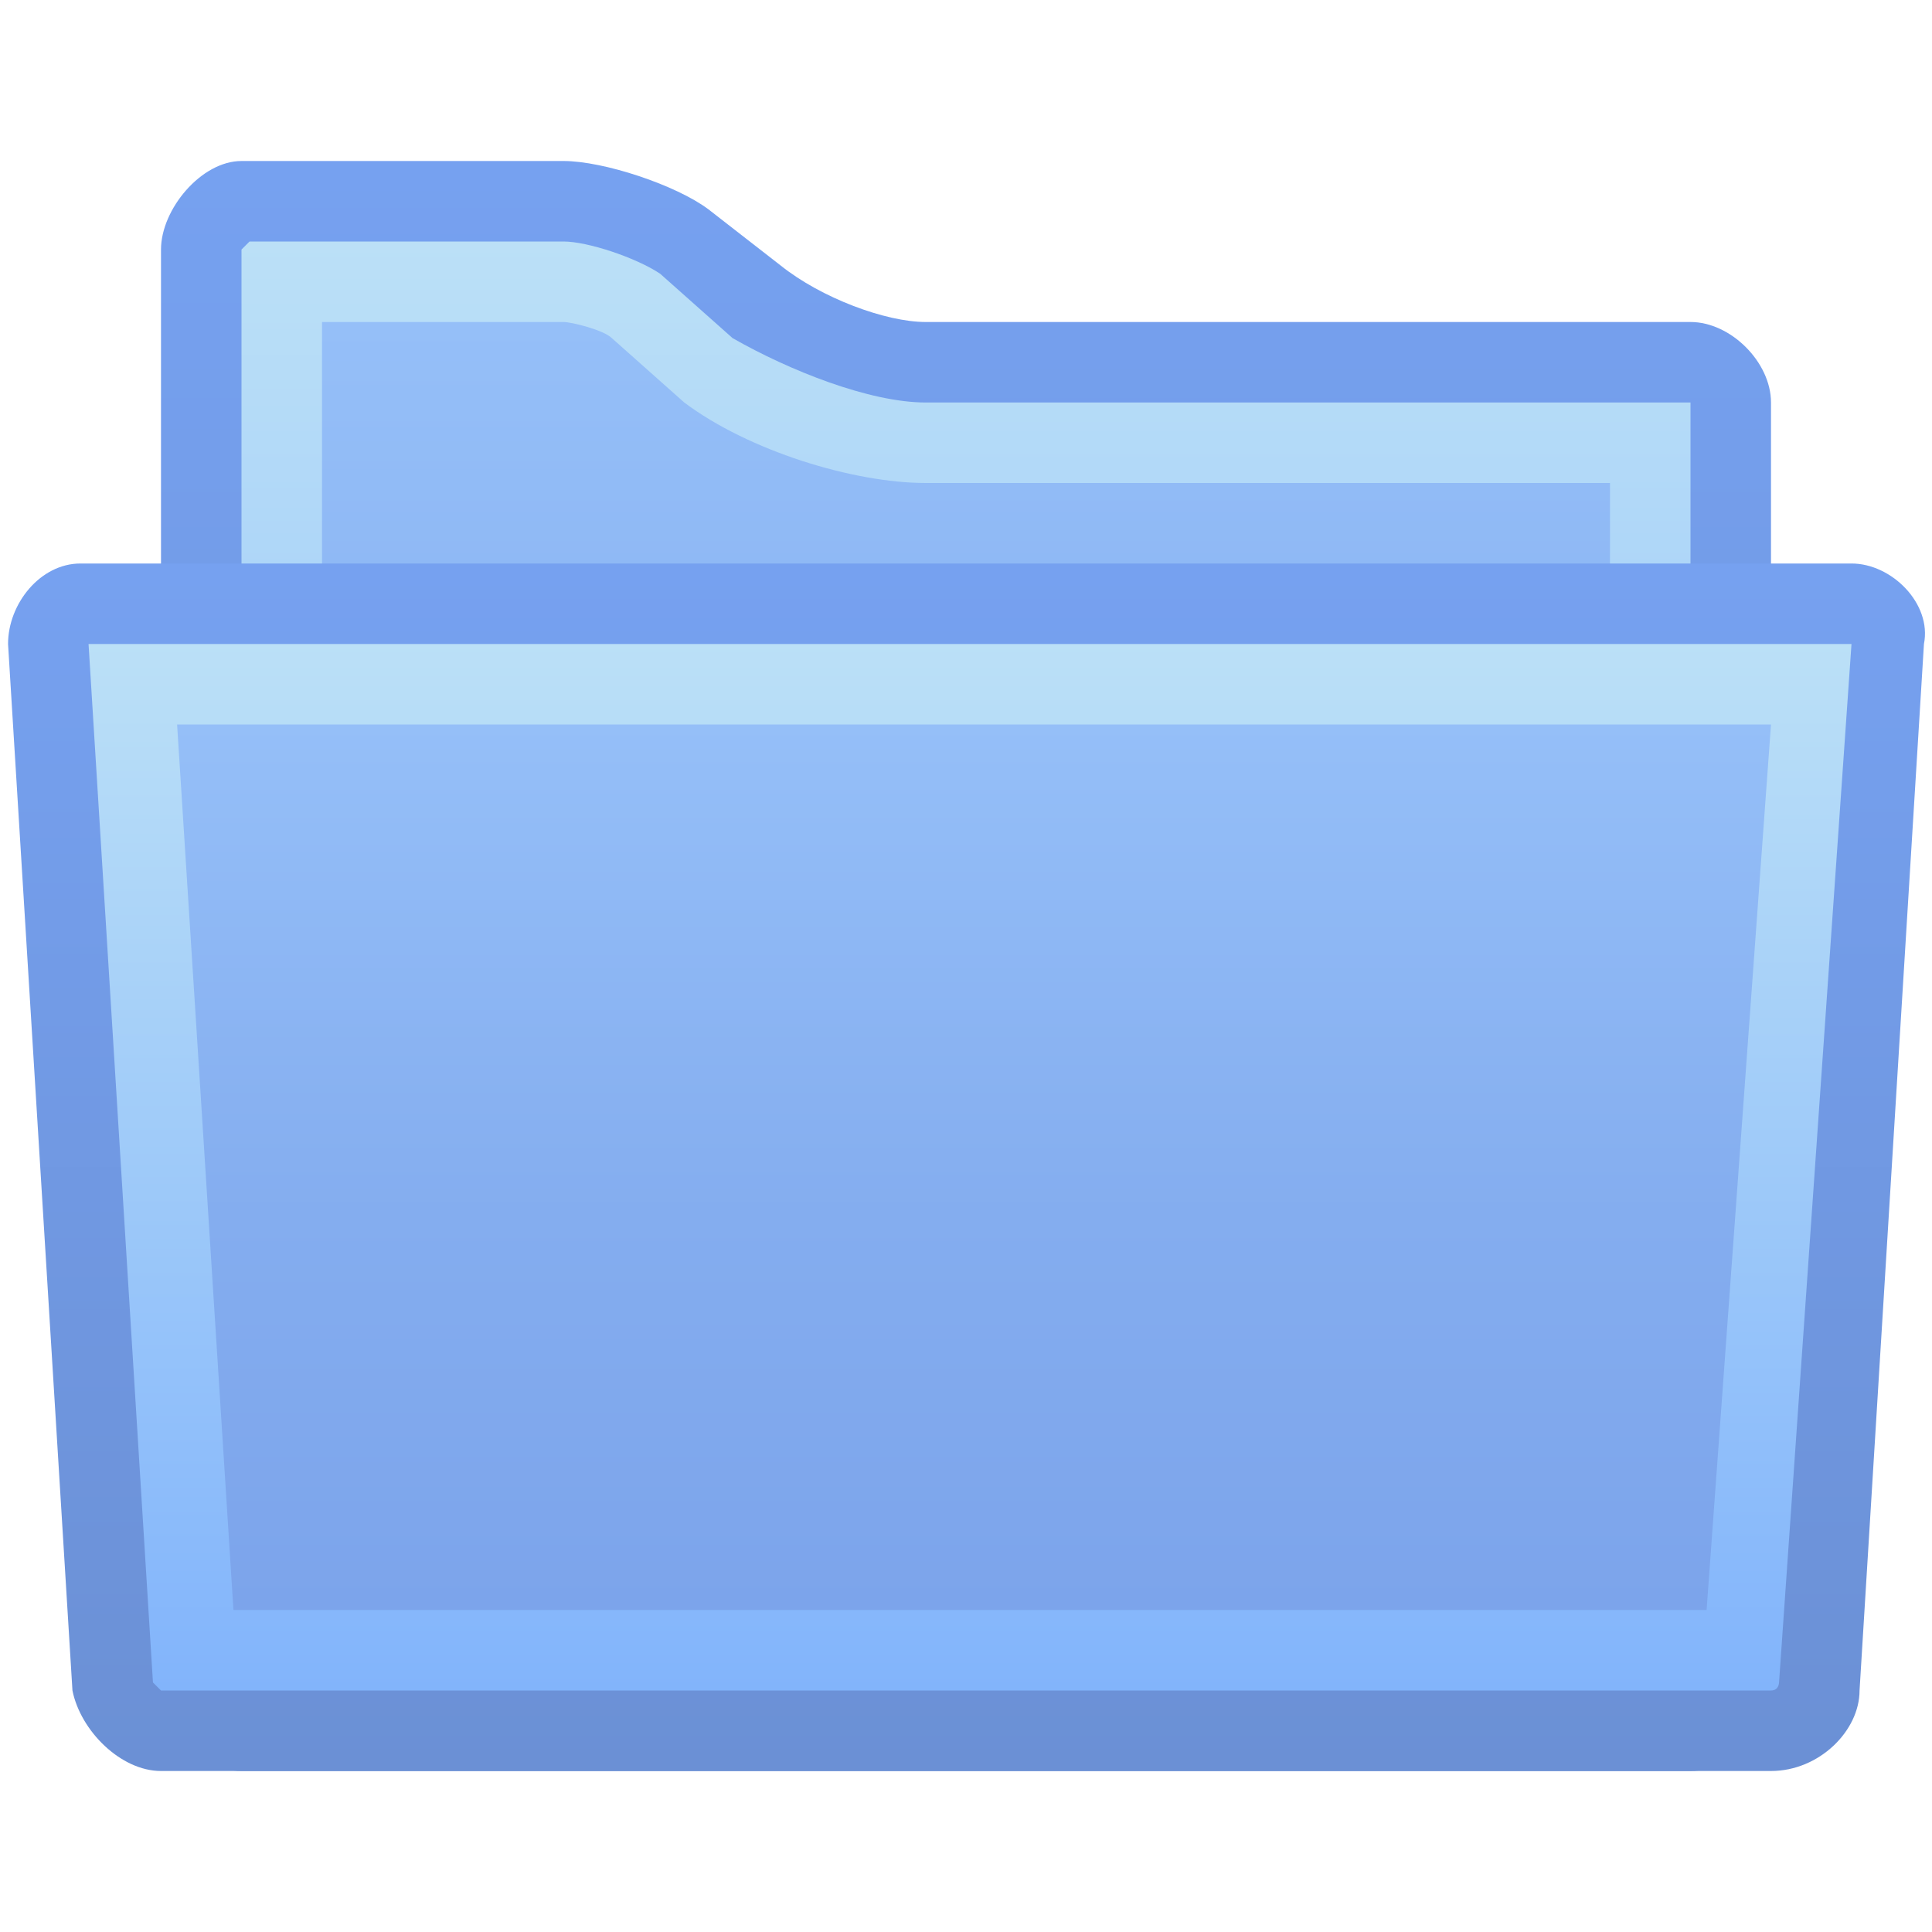
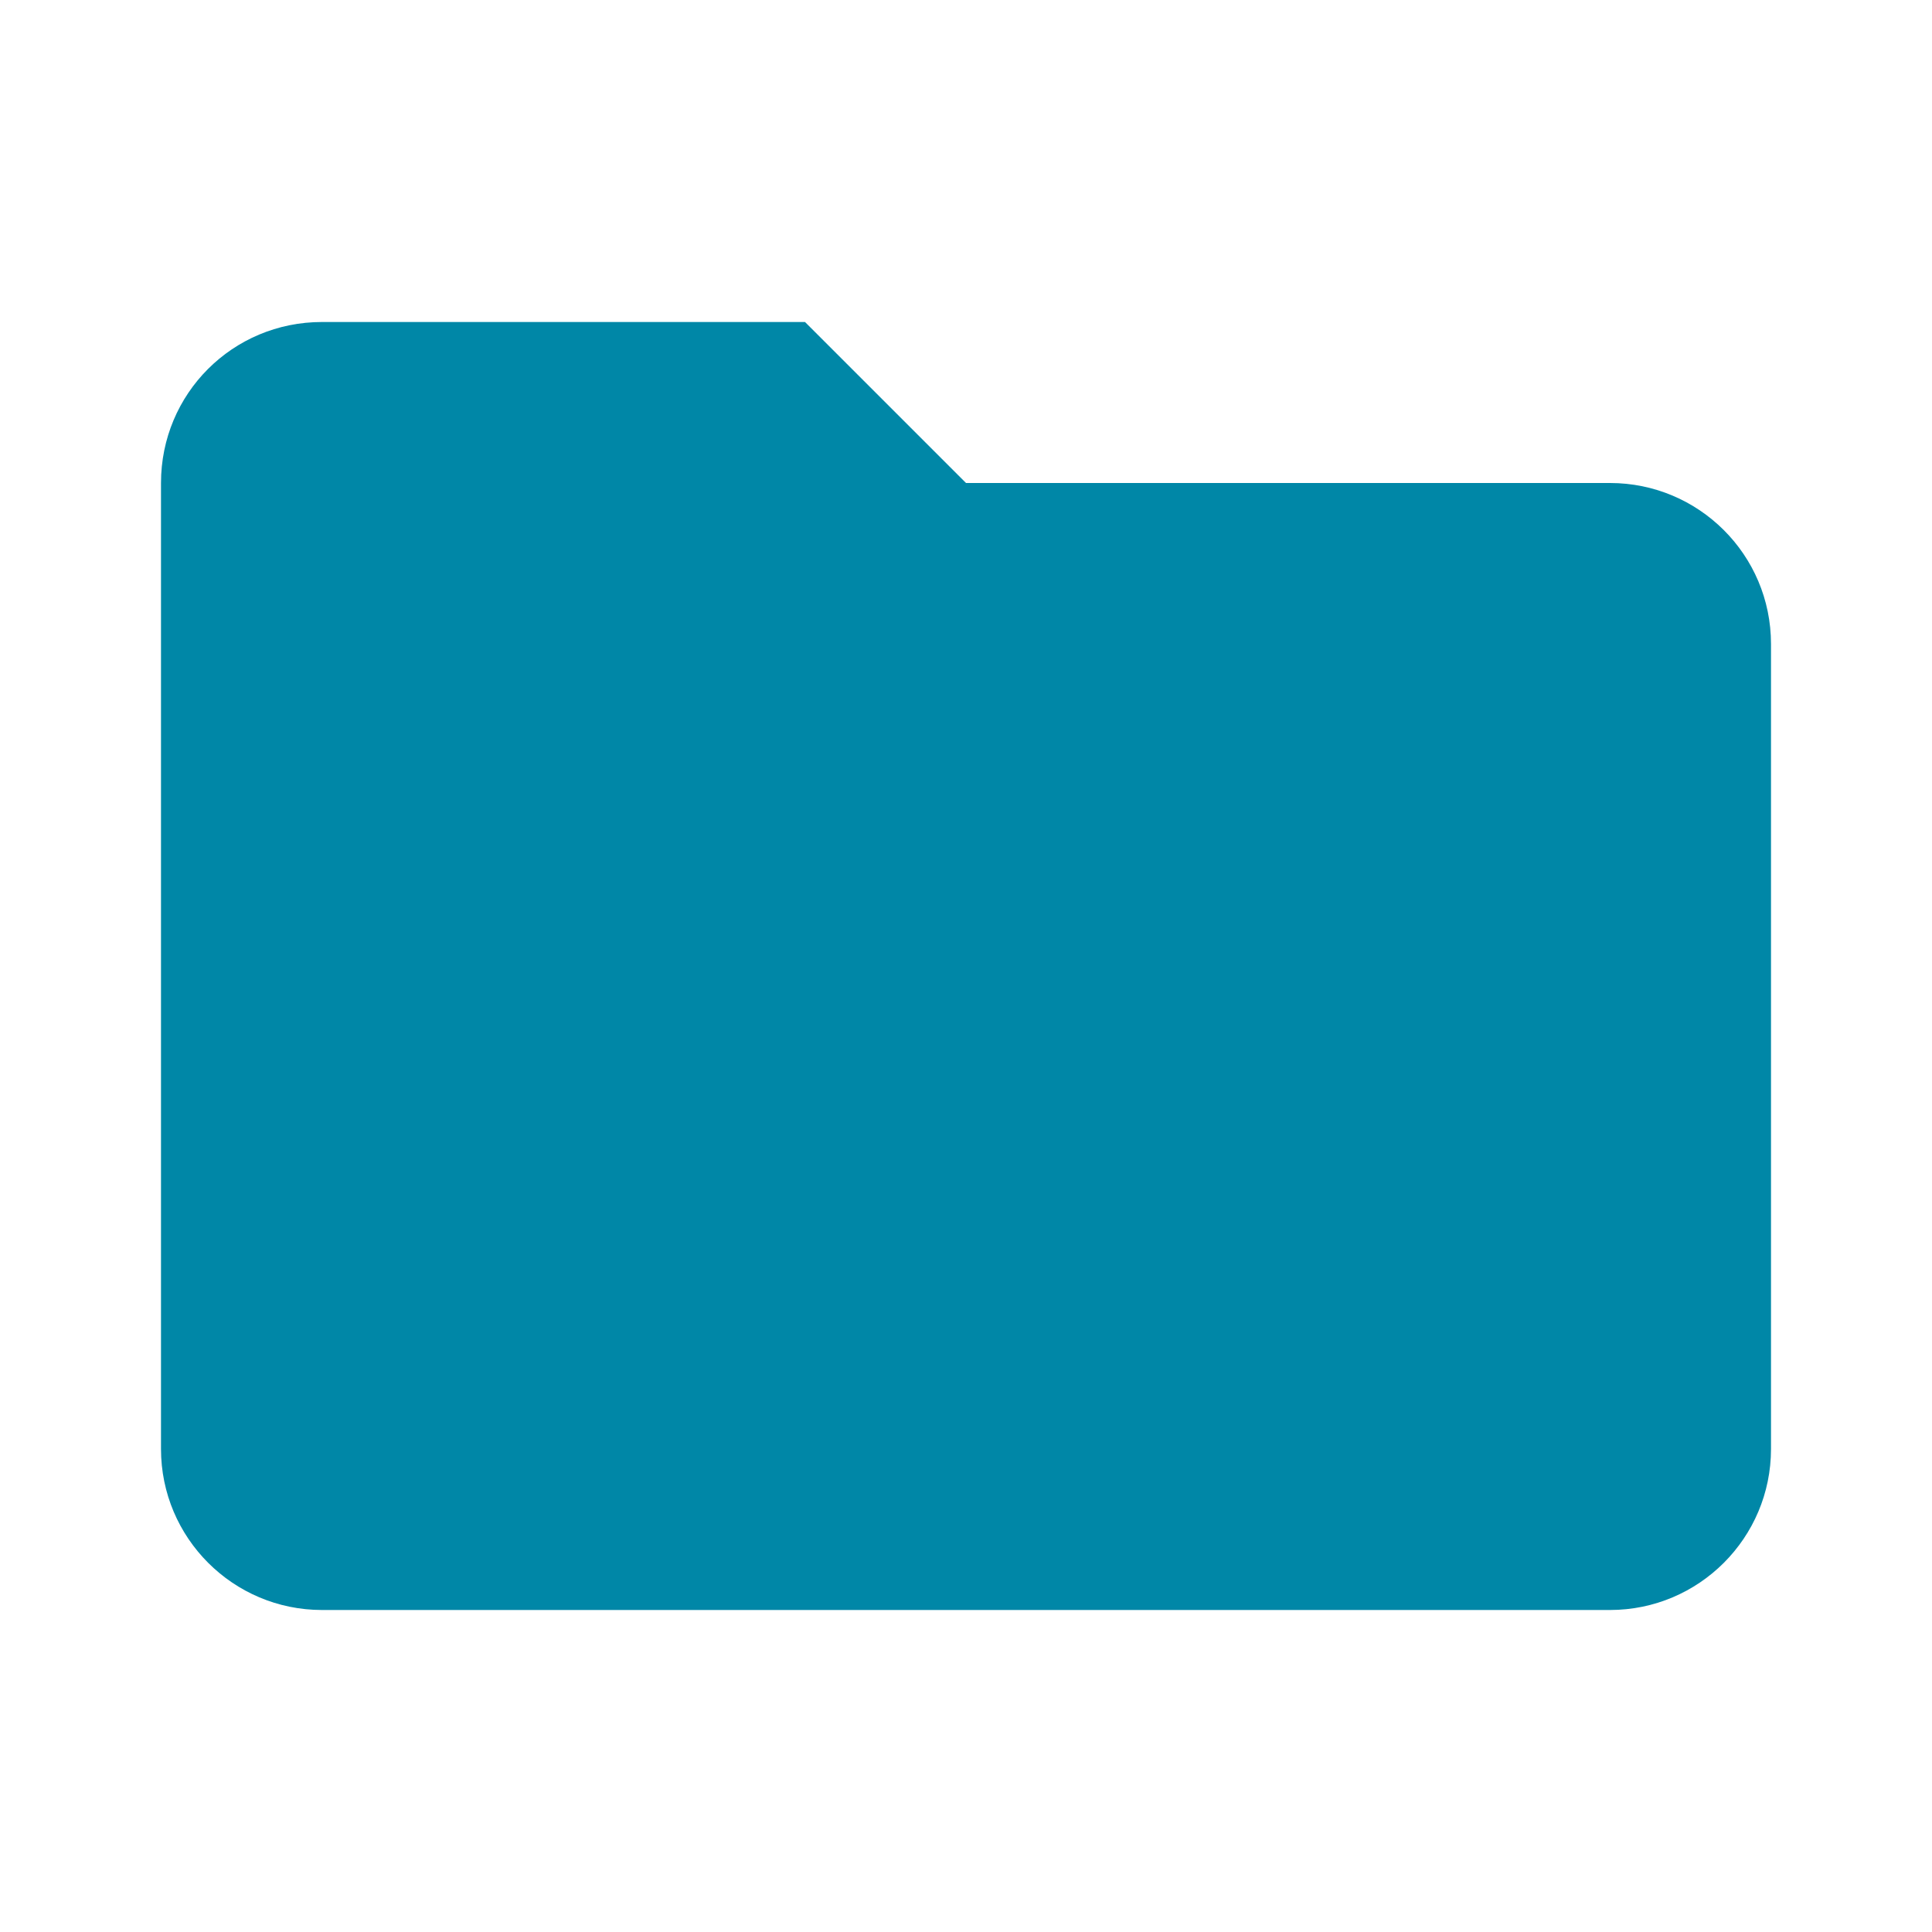
- <svg xmlns="http://www.w3.org/2000/svg" version="1.1" x="0px" y="0px" width="24px" height="24px" viewBox="-0.1 -2 24 24" style="overflow:visible;enable-background:new -0.1 -2 24 24;" xml:space="preserve" preserveAspectRatio="xMinYMid meet">
-   <defs>
- </defs>
-   <linearGradient id="SVGID_1_" gradientUnits="userSpaceOnUse" x1="11.935" y1="0" x2="11.935" y2="20">
-     <stop offset="0" style="stop-color:#76A1F0" />
-     <stop offset="1" style="stop-color:#6B90D5" />
-   </linearGradient>
-   <path style="fill:url(#SVGID_1_);" d="M21.9,19c0,0.5-0.5,1-1,1h-18c-0.5,0-1-0.5-1-1V1.1c0-0.5,0.5-1.1,1-1.1h4  c0.5,0,1.4,0.3,1.8,0.6l0.9,0.7C10.1,1.7,10.9,2,11.4,2l9.5,0c0.5,0,1,0.5,1,1V19z" />
-   <linearGradient id="SVGID_2_" gradientUnits="userSpaceOnUse" x1="11.935" y1="0.989" x2="11.935" y2="19">
-     <stop offset="0" style="stop-color:#BBE0F7" />
-     <stop offset="1" style="stop-color:#82B4FB" />
-   </linearGradient>
-   <path style="fill:url(#SVGID_2_);" d="M2.9,19V1.1C2.9,1.1,3,1,3,1l3.9,0c0.3,0,0.9,0.2,1.2,0.4L9,2.2C9.7,2.6,10.7,3,11.4,3l9.5,0  v16H2.9z" />
-   <linearGradient id="SVGID_3_" gradientUnits="userSpaceOnUse" x1="11.935" y1="1.992" x2="11.935" y2="18">
-     <stop offset="0" style="stop-color:#95BFF8" />
-     <stop offset="0.557" style="stop-color:#84ADEF" />
-     <stop offset="1" style="stop-color:#7CA4EB" />
-   </linearGradient>
-   <path style="fill:url(#SVGID_3_);" d="M3.9,18V2l3,0C7,2,7.4,2.1,7.5,2.2L8.4,3c0.8,0.6,2.1,1,3,1l8.5,0v14H3.9z" />
-   <linearGradient id="SVGID_4_" gradientUnits="userSpaceOnUse" x1="11.936" y1="5" x2="11.936" y2="20">
-     <stop offset="0" style="stop-color:#76A1F0" />
-     <stop offset="1" style="stop-color:#6B90D5" />
-   </linearGradient>
-   <path style="fill:url(#SVGID_4_);" d="M23,19c0,0.5-0.5,1-1.1,1h-20c-0.5,0-1-0.5-1.1-1L0,6c0-0.5,0.4-1,0.9-1h22c0.5,0,1,0.5,0.9,1  L23,19z" />
-   <linearGradient id="SVGID_5_" gradientUnits="userSpaceOnUse" x1="11.967" y1="5.954" x2="11.967" y2="19">
-     <stop offset="0" style="stop-color:#BBE0F7" />
-     <stop offset="1" style="stop-color:#82B4FB" />
-   </linearGradient>
-   <path style="fill:url(#SVGID_5_);" d="M1.9,19c0,0-0.1-0.1-0.1-0.1L1,6l21.9,0L22,18.9c0,0,0,0.1-0.1,0.1H1.9z" />
-   <linearGradient id="SVGID_6_" gradientUnits="userSpaceOnUse" x1="11.966" y1="6.957" x2="11.966" y2="18">
-     <stop offset="0" style="stop-color:#95BFF8" />
-     <stop offset="0.557" style="stop-color:#84ADEF" />
-     <stop offset="1" style="stop-color:#7CA4EB" />
-   </linearGradient>
-   <polygon style="fill:url(#SVGID_6_);" points="2.8,18 2.1,7 21.9,7 21.1,18 " />
+ <svg xmlns="http://www.w3.org/2000/svg" width="24px" height="24px" viewBox="0 0 24 24" version="1.1">
+   <defs />
+   <g id="Symbols" stroke="none" stroke-width="1" fill="none" fill-rule="evenodd">
+     <g id="Moodle/mod/folder">
+       <g id="folder">
+         <rect id="Rectangle-2" x="0" y="0" width="24" height="24" />
+         <path d="M10,4 L4,4 C2.89,4 2,4.89 2,6 L2,18 C2,19.104 2.896,20 4,20 L20,20 C21.104,20 22,19.104 22,18 L22,8 C22,6.89 21.1,6 20,6 L12,6 L10,4 Z" id="Page-1" fill="#0087A7" />
+       </g>
+     </g>
+   </g>
</svg>
